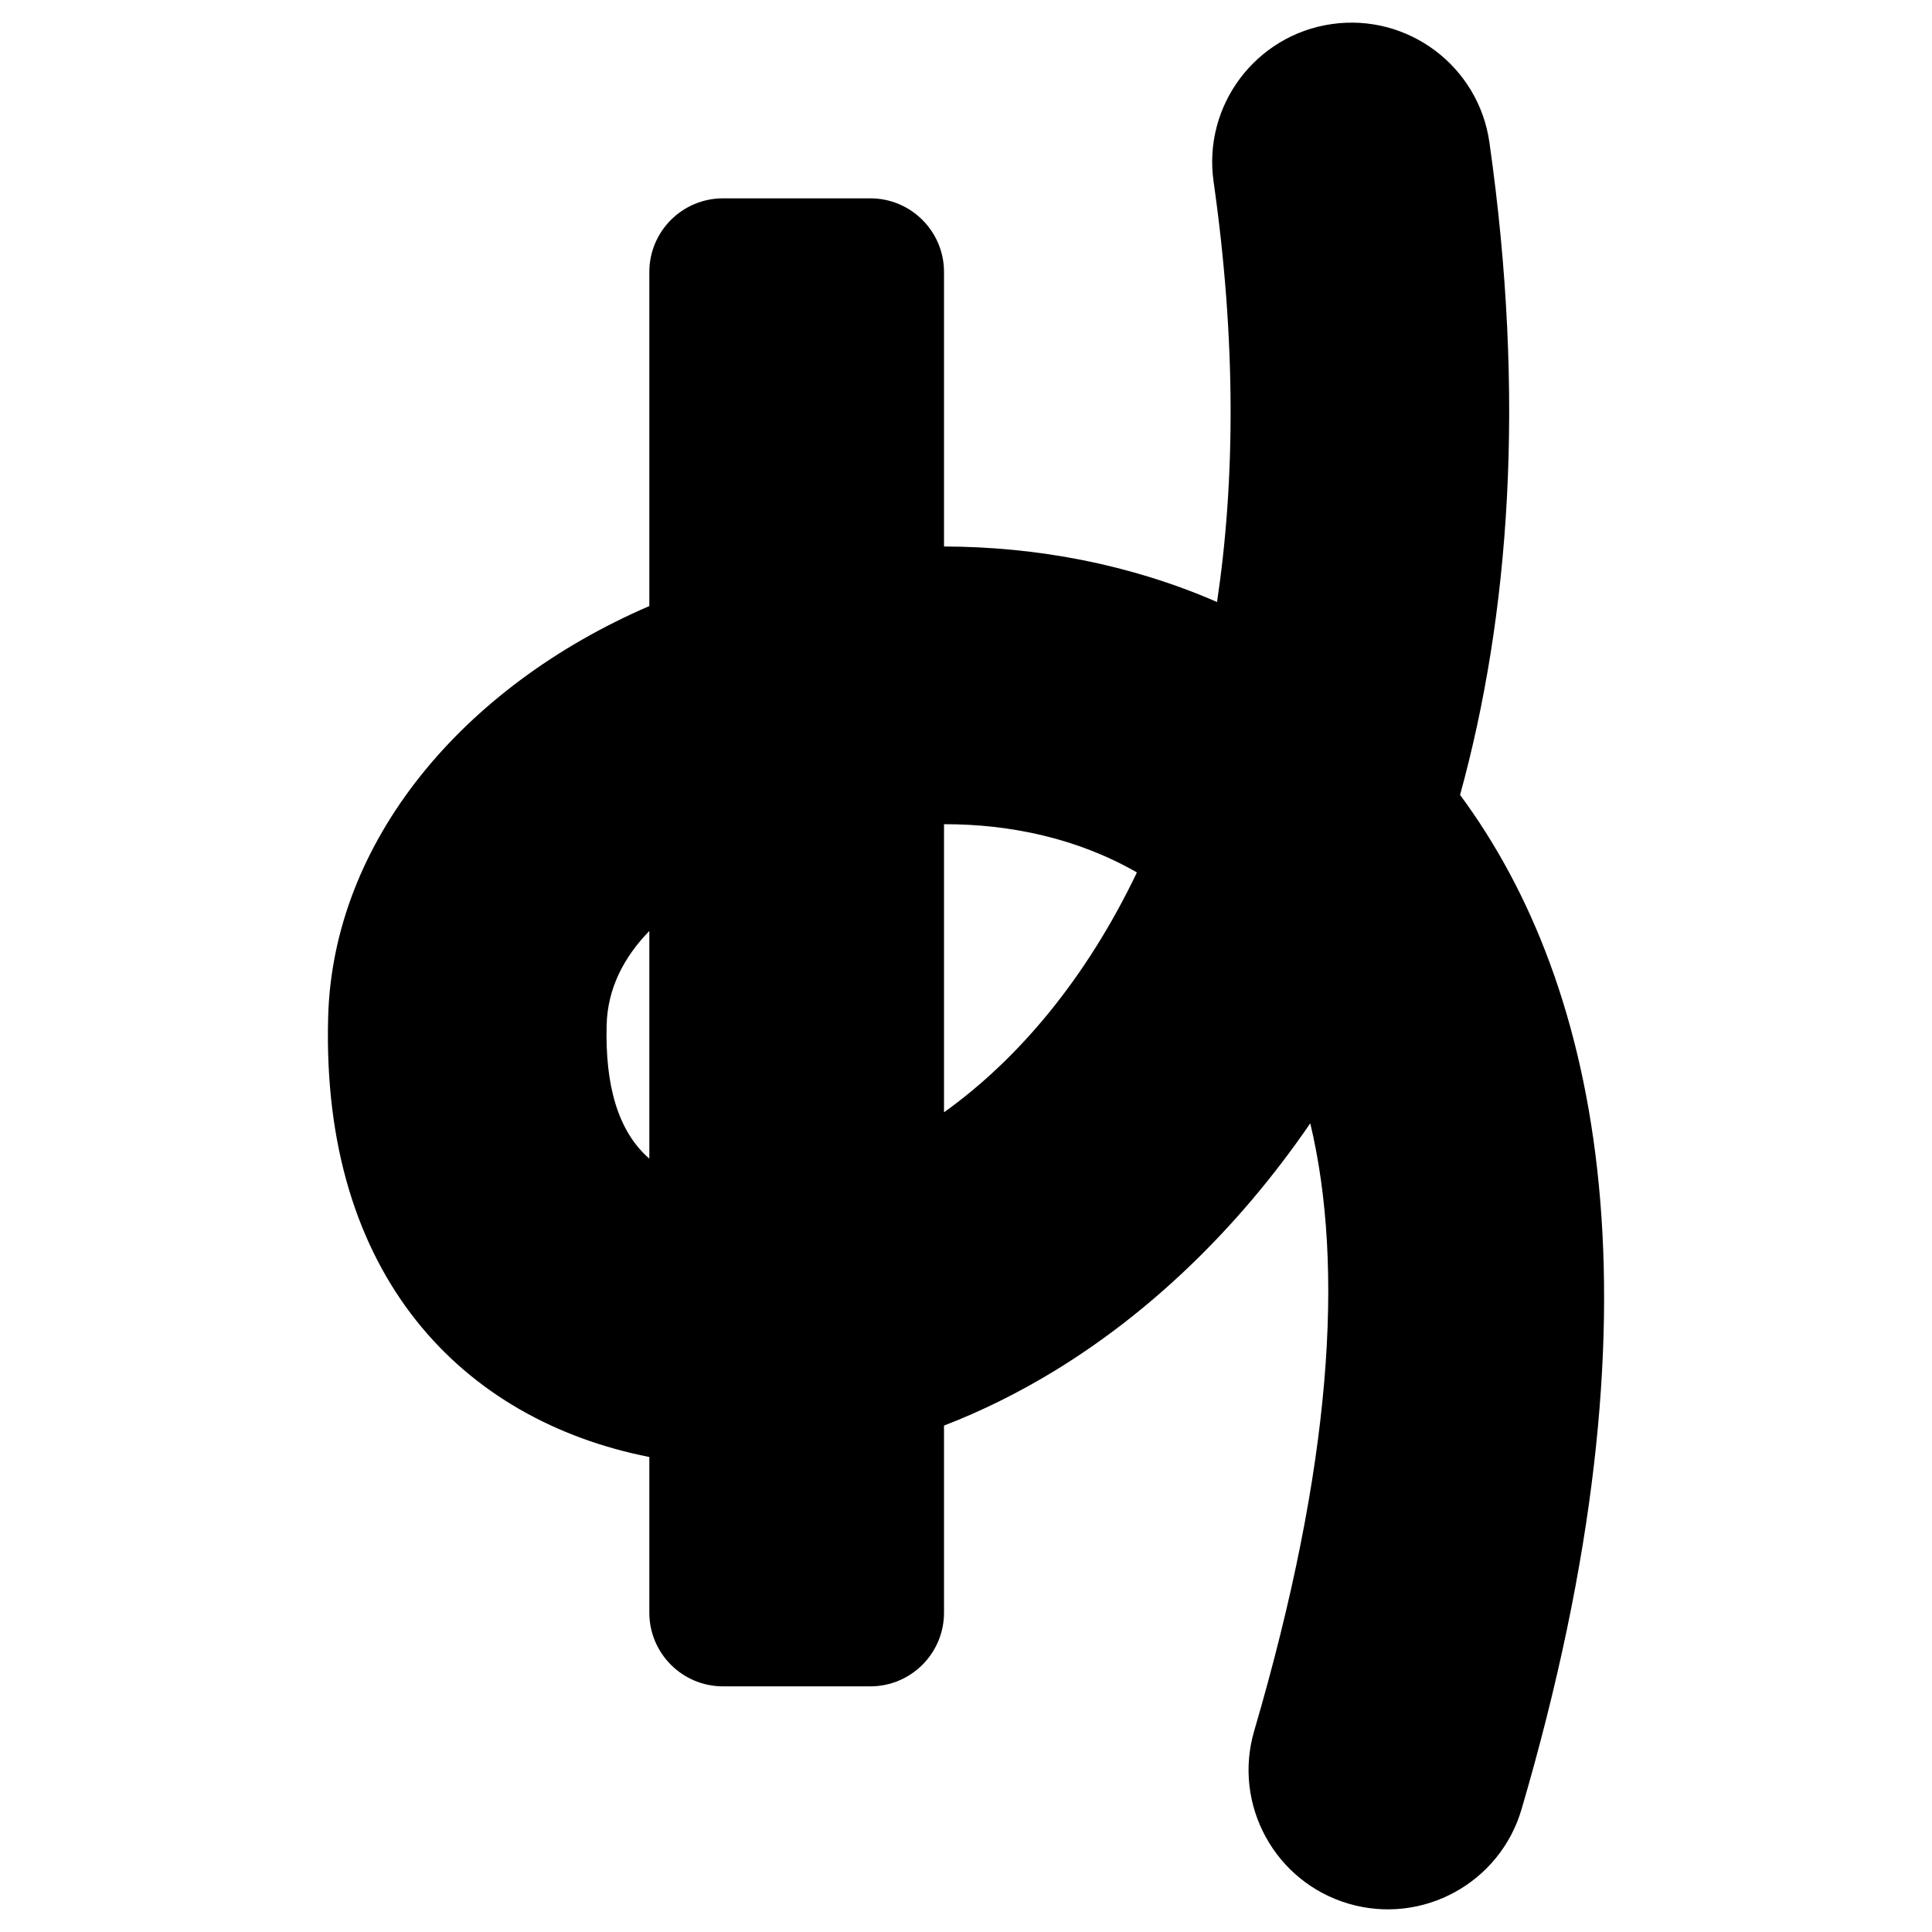
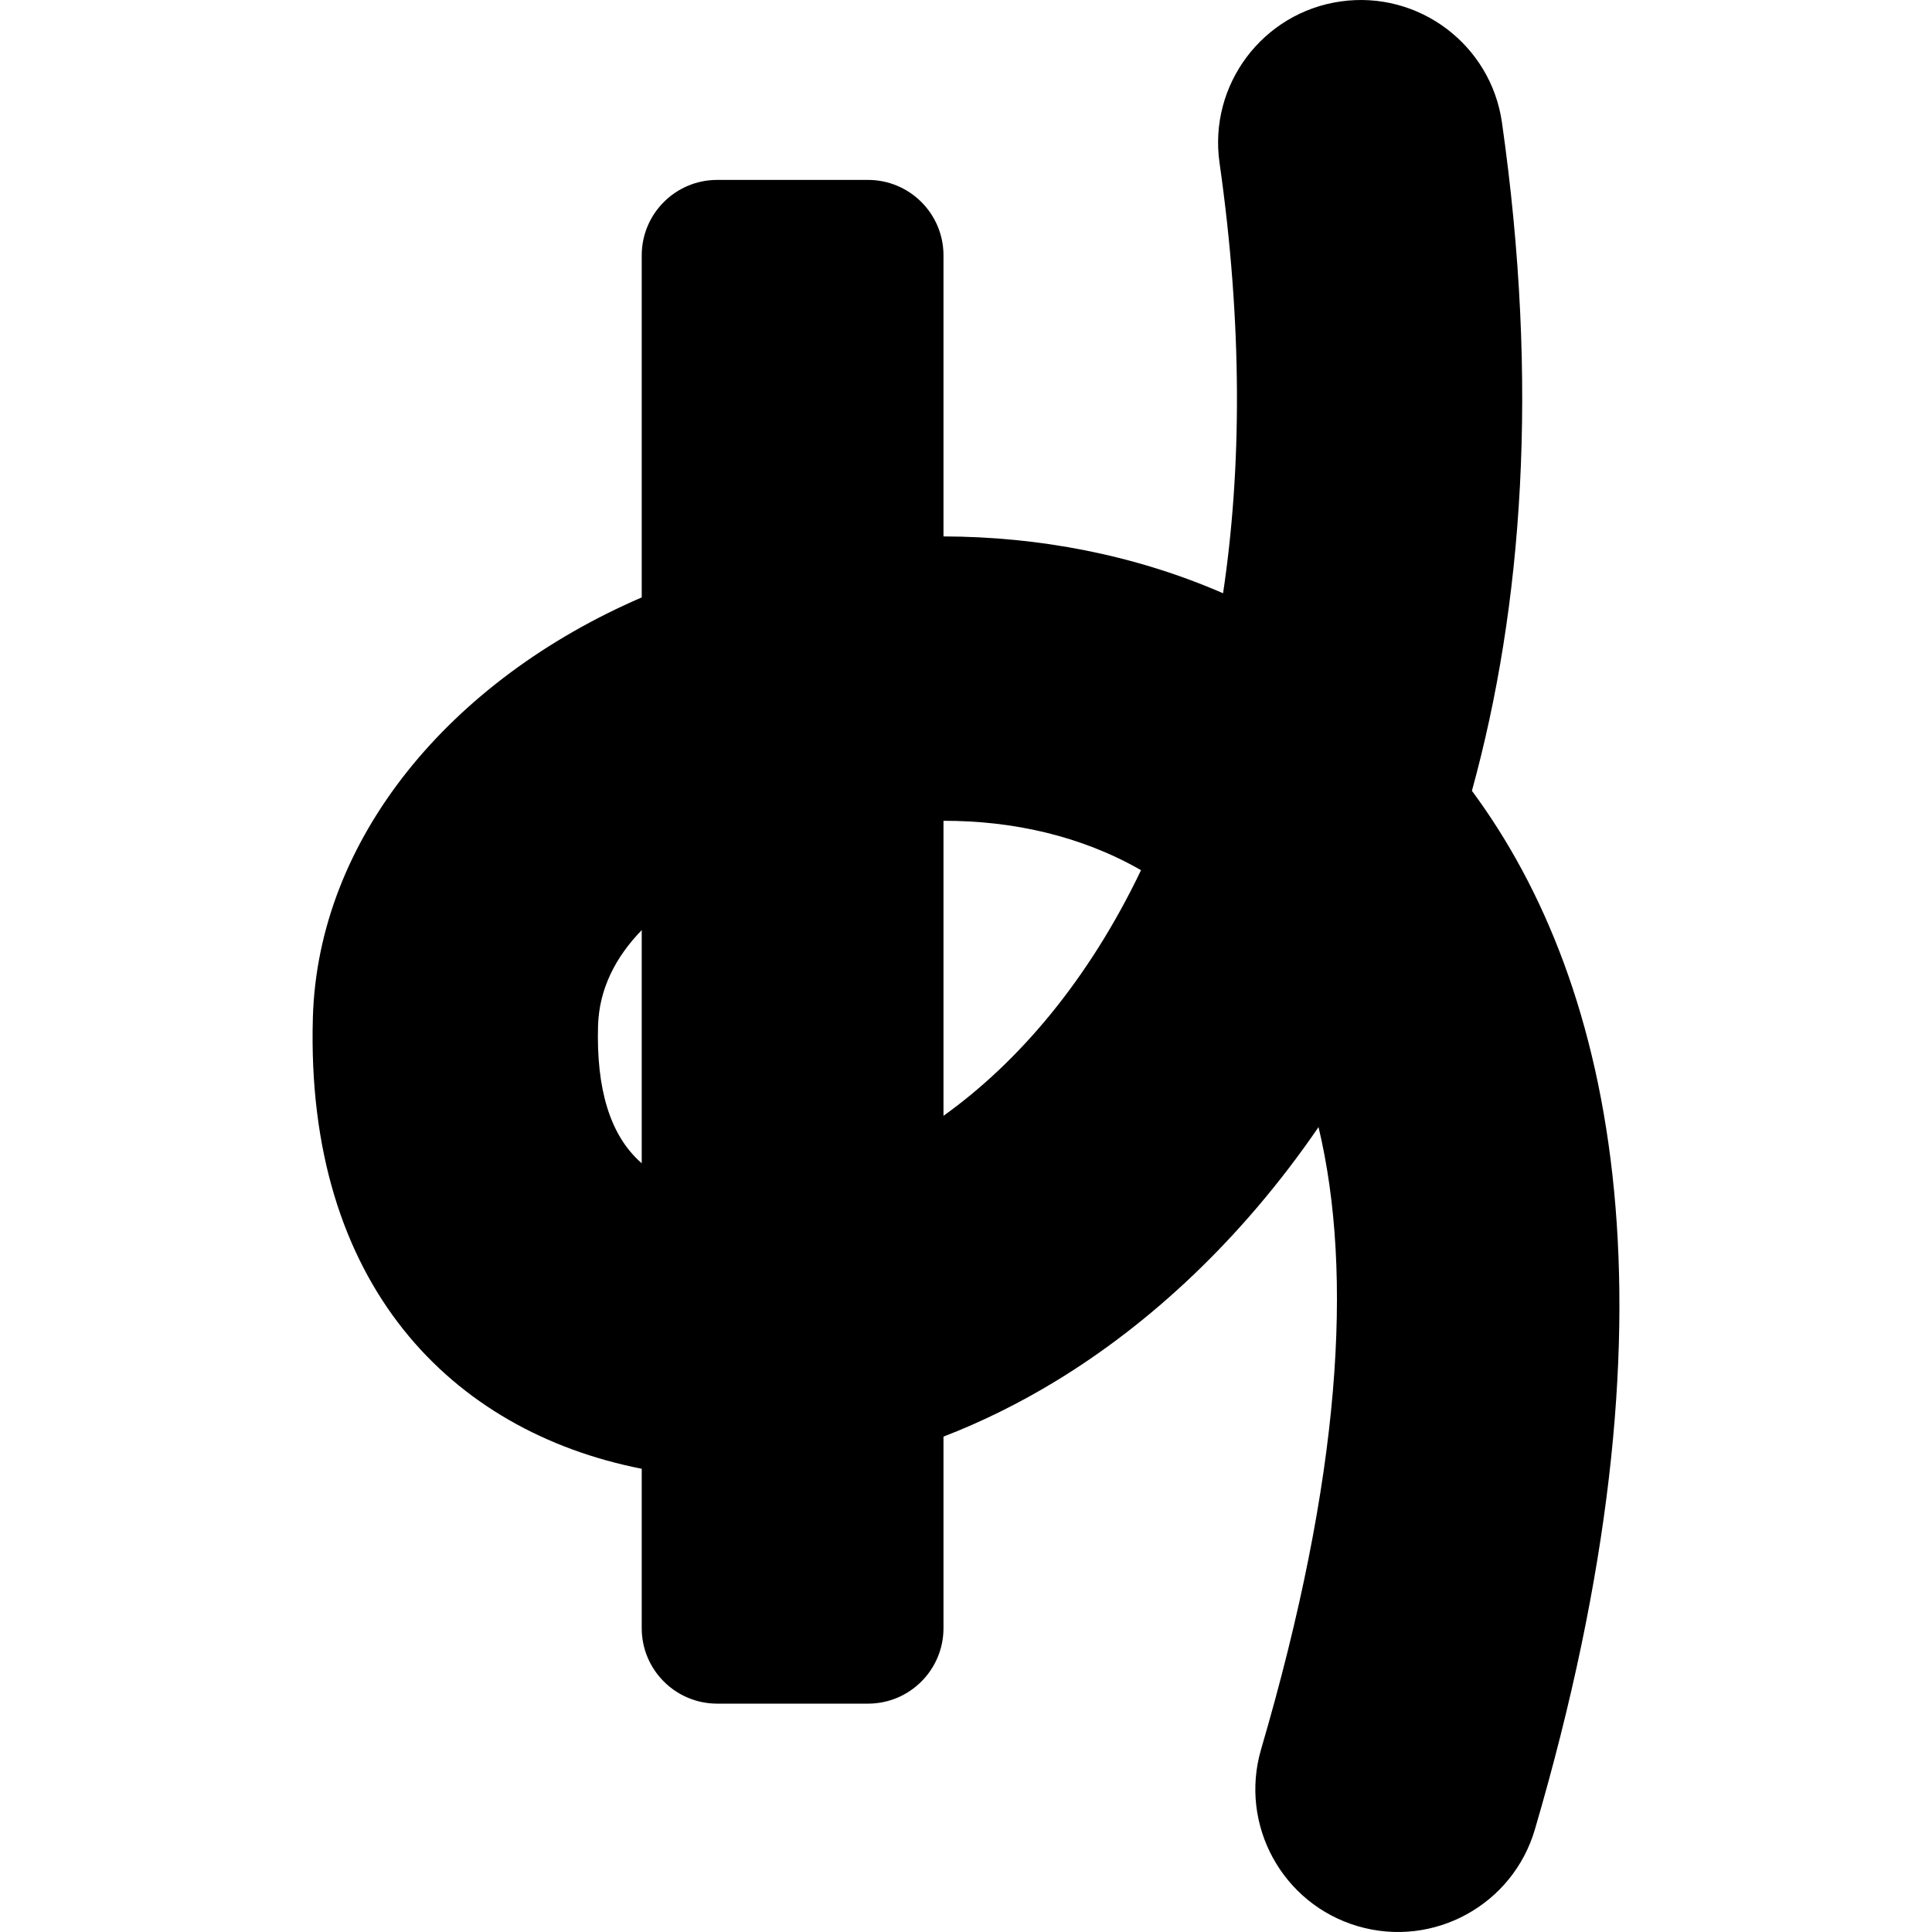
- <svg xmlns="http://www.w3.org/2000/svg" xml:space="preserve" width="512" height="512" style="fill-rule:evenodd;clip-rule:evenodd;stroke-linejoin:round;stroke-miterlimit:2">
-   <path d="M172.078 386.118c-49.28-9.704-87.056-47.779-85.11-116.699 1.31-46.393 35.52-87.411 85.11-108.808V72.086c0-10.776 8.748-19.524 19.524-19.524h39.048c10.776 0 19.524 8.748 19.524 19.524v72.739c24.575.06 49.403 4.711 72.355 14.712 4.811-32.203 5.072-69.357-.917-111.411-2.873-20.172 11.171-38.88 31.342-41.753s38.88 11.171 41.753 31.342c9.663 67.847 5.322 125.376-7.775 172.946 37.371 50.482 55.287 135.76 16.295 268.798-5.73 19.552-26.257 30.774-45.809 25.044s-30.774-26.257-25.043-45.81c20.571-70.19 23.965-122.848 14.86-161-19.997 29.18-43.789 50.993-67.901 65.676-9.643 5.872-19.415 10.665-29.16 14.427v49.581c0 10.775-8.748 19.524-19.524 19.524h-39.048c-10.776 0-19.524-8.749-19.524-19.524zm0-139.405c-6.768 6.971-11.036 15.211-11.306 24.79-.453 16.025 2.964 28.321 11.306 35.547zm78.096 48.058c19.534-13.979 37.546-35.198 51.122-63.568-15.618-8.97-33.439-12.82-51.122-12.78z" />
+ <svg xmlns="http://www.w3.org/2000/svg" width="512px" height="512px" version="1.1" xml:space="preserve" style="fill-rule:evenodd;clip-rule:evenodd;stroke-linejoin:round;stroke-miterlimit:2;">
+   <path d="M170.064,389.241C119.602,379.304 80.919,340.316 82.911,269.741C84.253,222.235 119.283,180.232 170.064,158.321L170.064,67.672C170.064,56.638 179.022,47.68 190.056,47.68L230.042,47.68C241.076,47.68 250.034,56.638 250.034,67.672L250.034,142.157C275.199,142.219 300.622,146.981 324.126,157.221C329.052,124.246 329.319,86.2 323.186,43.137C320.244,22.481 334.626,3.324 355.281,0.382C375.936,-2.56 395.094,11.821 398.036,32.476C407.931,101.951 403.486,160.861 390.074,209.573C428.342,261.267 446.688,348.591 406.761,484.822C400.893,504.844 379.874,516.335 359.852,510.467C339.83,504.599 328.339,483.58 334.207,463.558C355.273,391.683 358.748,337.761 349.425,298.693C328.947,328.574 304.585,350.91 279.894,365.946C270.02,371.959 260.013,376.867 250.034,380.719L250.034,431.49C250.034,442.524 241.076,451.482 230.042,451.482L190.056,451.482C179.022,451.482 170.064,442.524 170.064,431.49L170.064,389.241ZM170.064,246.49C163.133,253.628 158.763,262.067 158.486,271.875C158.023,288.285 161.522,300.876 170.064,308.275L170.064,246.49ZM250.034,295.702C270.037,281.387 288.481,259.659 302.383,230.608C286.39,221.423 268.142,217.48 250.034,217.521L250.034,295.702Z" />
</svg>
